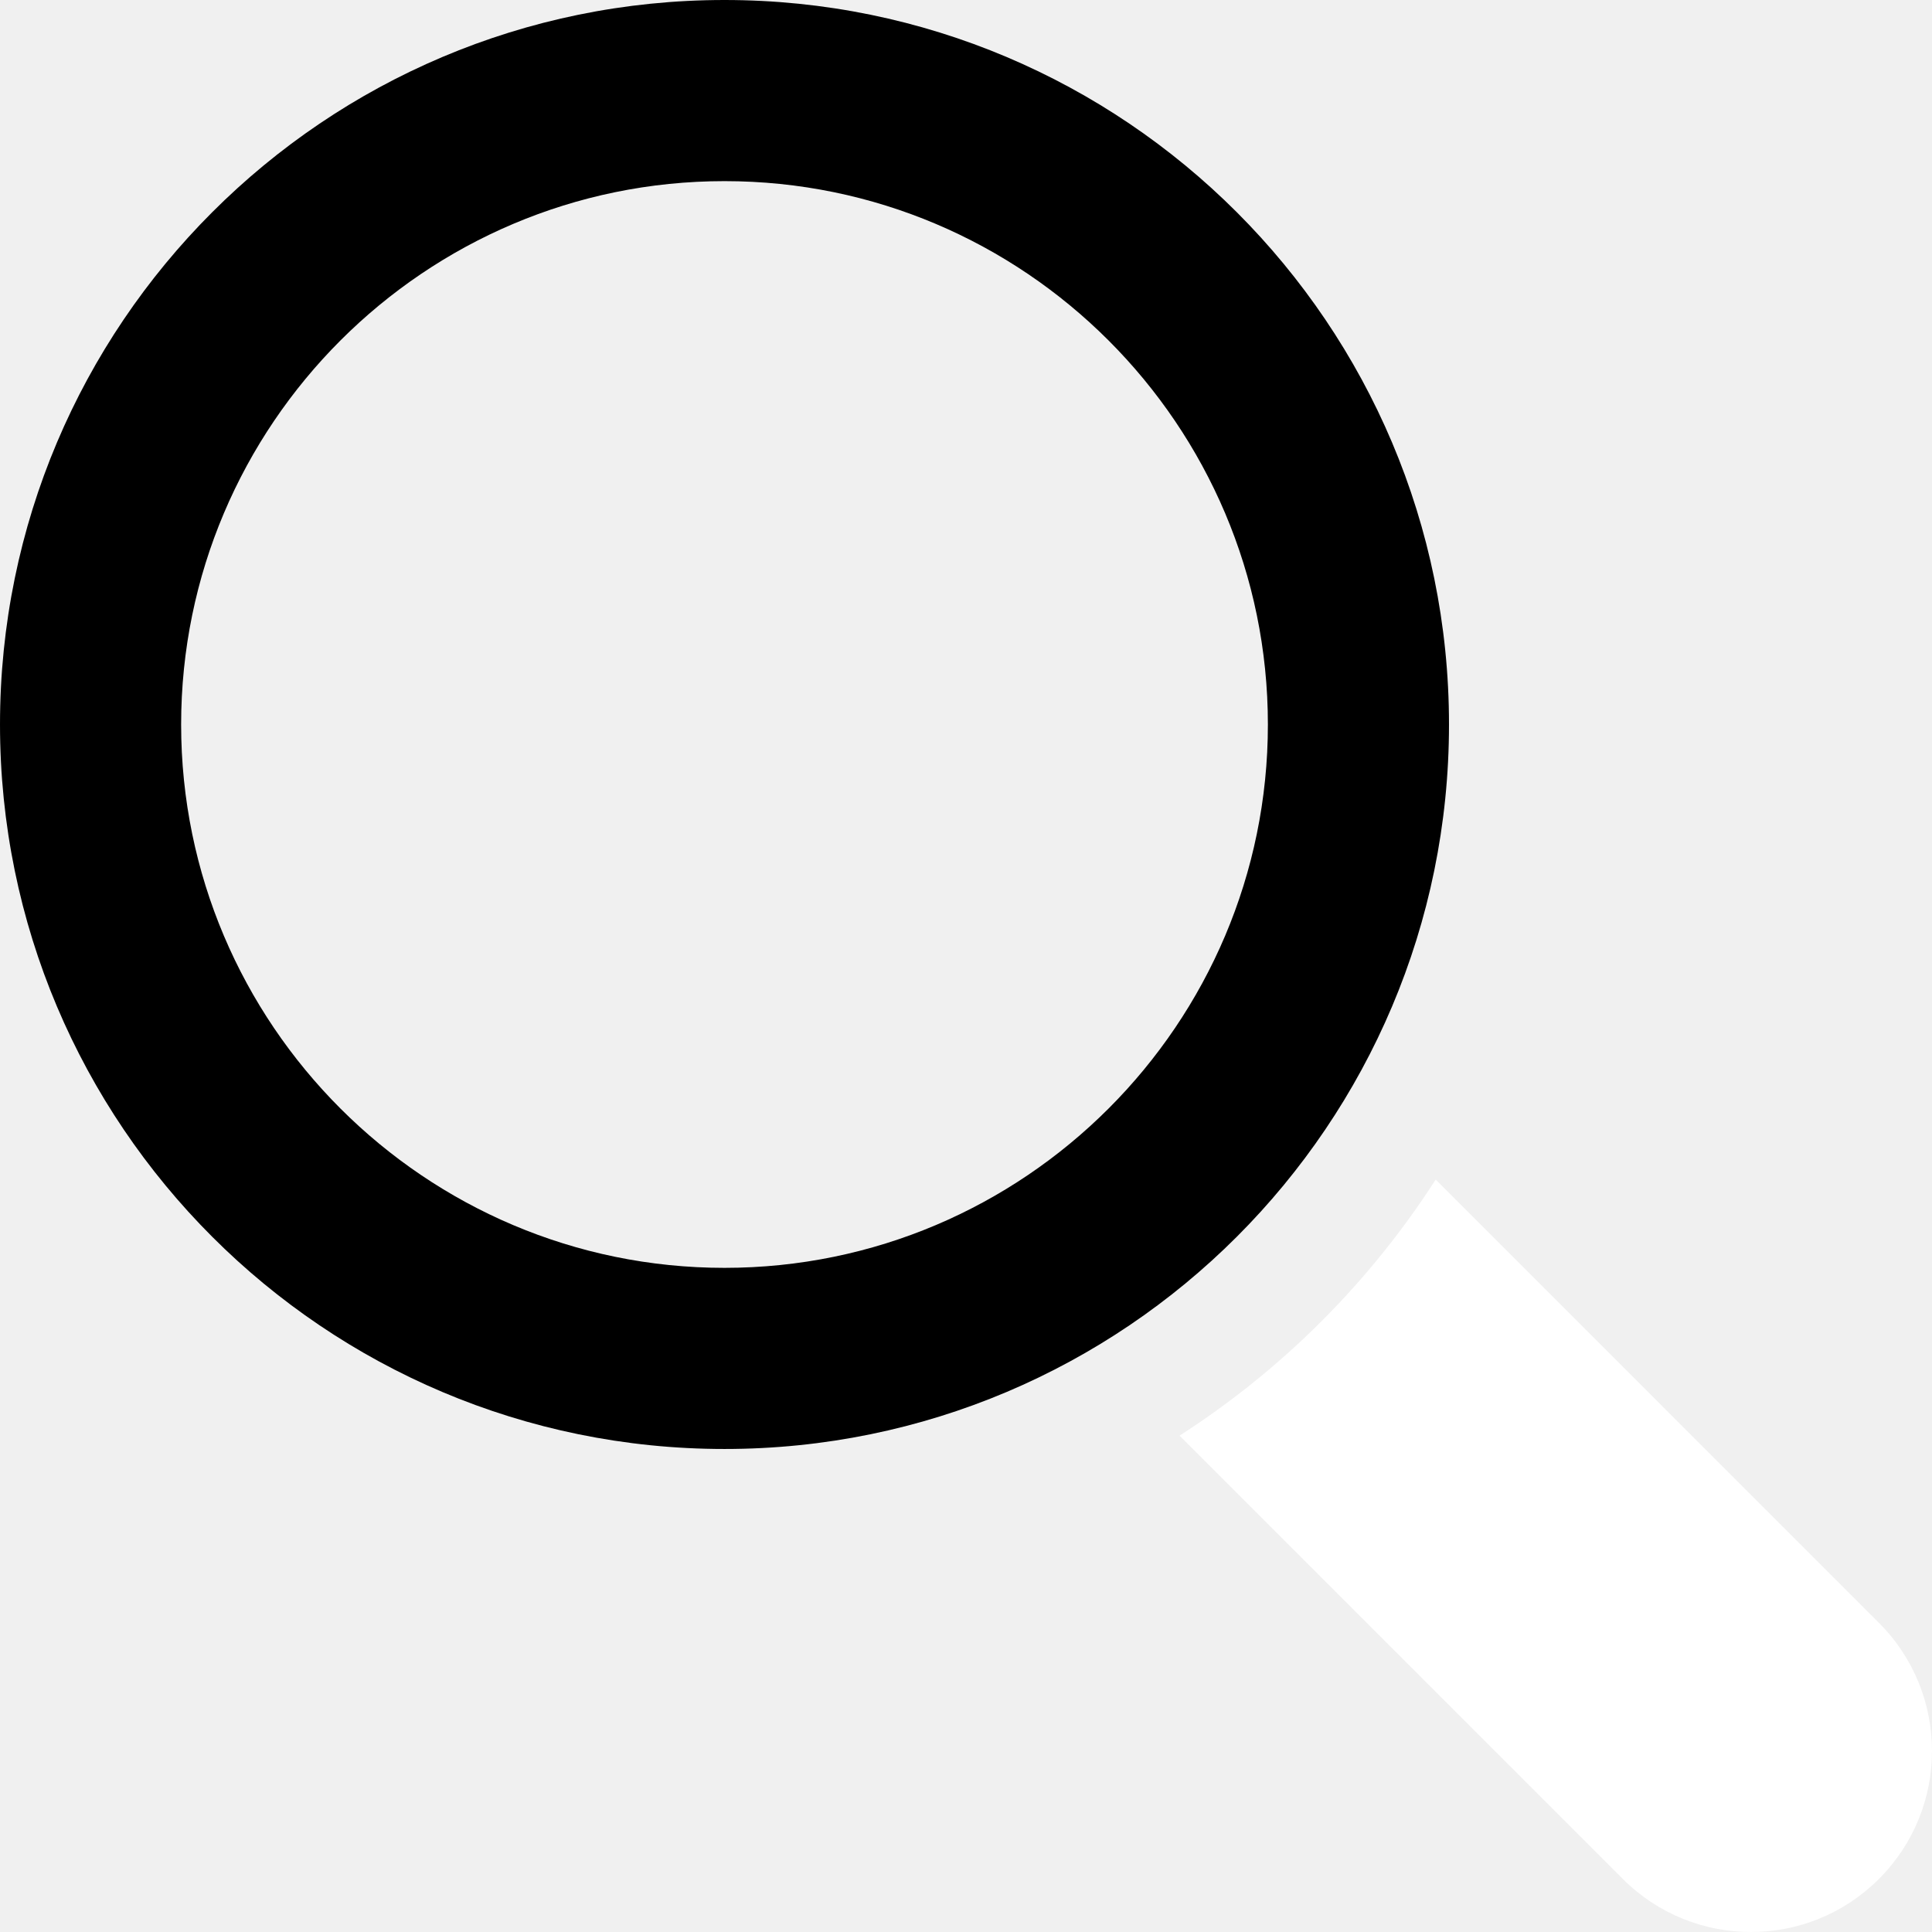
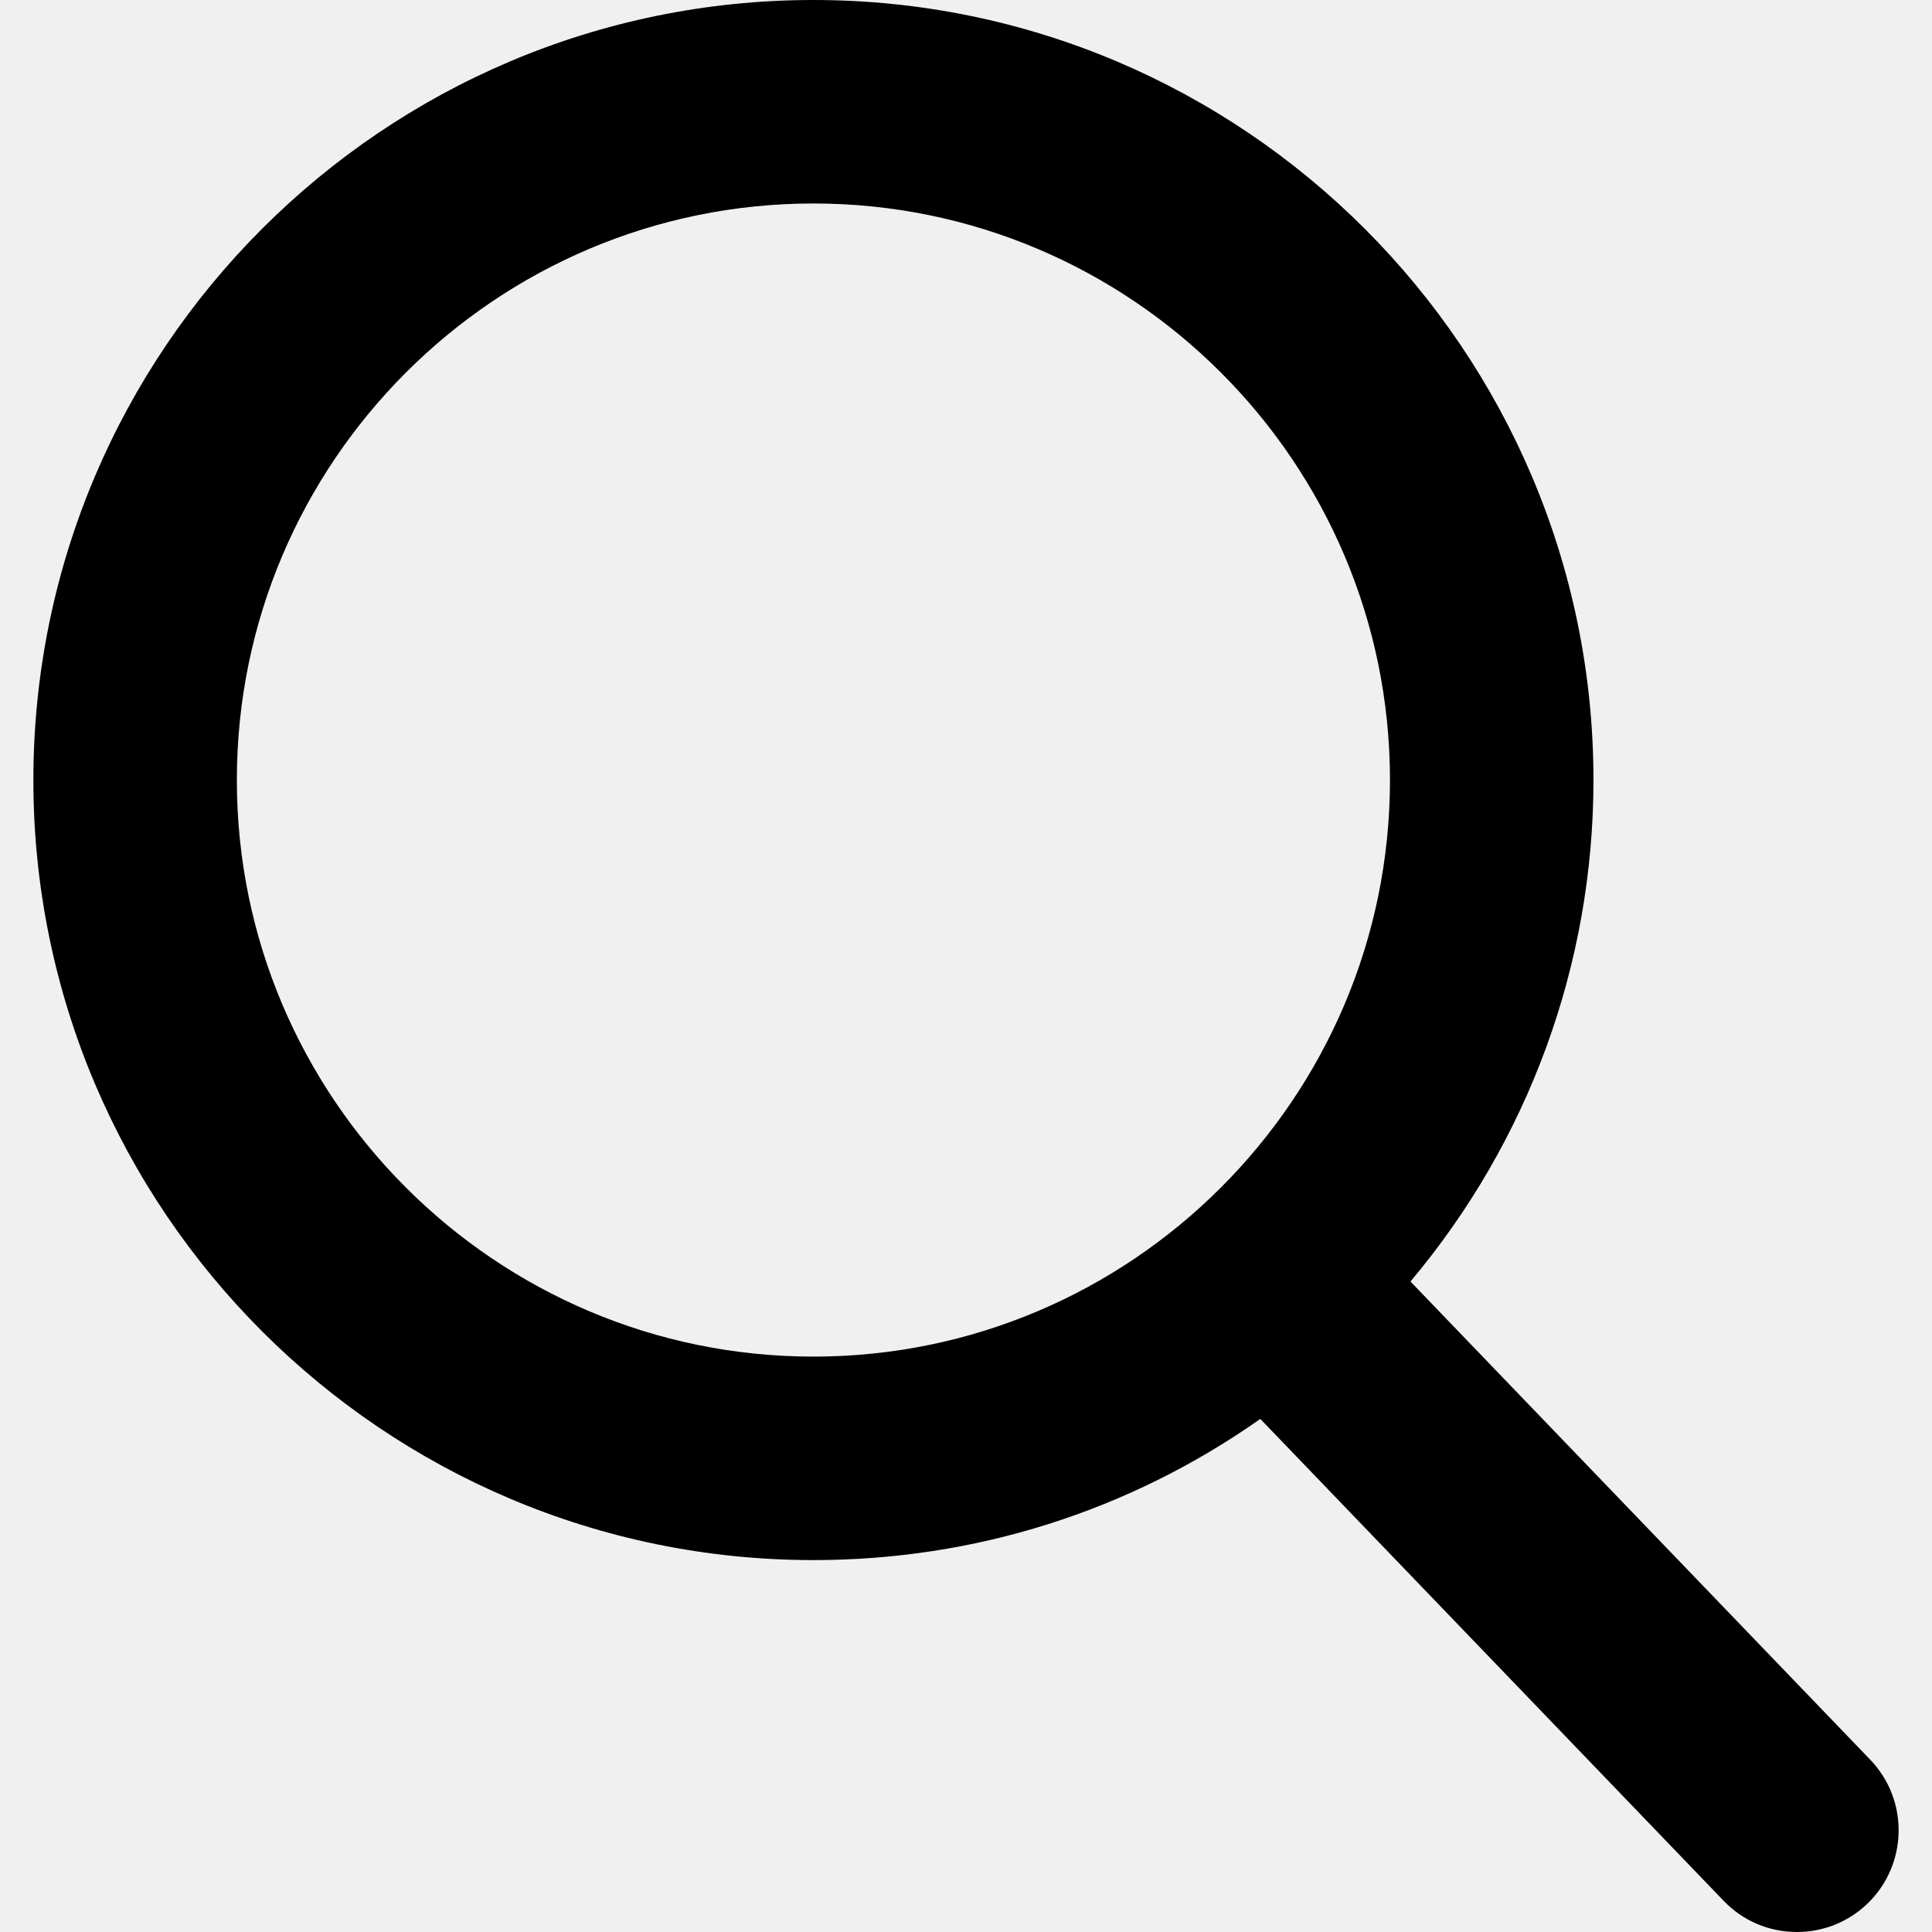
- <svg xmlns="http://www.w3.org/2000/svg" version="1.1" x="0px" y="0px" width="512px" height="512px" viewBox="0 0 485.213 485.213" style="enable-background:new 0 0 485.213 485.213;" xml:space="preserve">
-   <g>
-     <path d="M363.909,181.955C363.909,81.473,282.44,0,181.956,0C81.474,0,0.001,81.473,0.001,181.955s81.473,181.951,181.955,181.951 C282.44,363.906,363.909,282.437,363.909,181.955z M181.956,318.416c-75.252,0-136.465-61.208-136.465-136.46 c0-75.252,61.213-136.465,136.465-136.465c75.25,0,136.468,61.213,136.468,136.465 C318.424,257.208,257.206,318.416,181.956,318.416z" />
-     <path d="M471.882,407.567L360.567,296.243c-16.586,25.795-38.536,47.734-64.331,64.321l111.324,111.324 c17.772,17.768,46.587,17.768,64.321,0C489.654,454.149,489.654,425.334,471.882,407.567z" fill="#FFFFFF" />
-   </g>
+ <svg xmlns="http://www.w3.org/2000/svg" preserveAspectRatio="xMidYMid" x="0px" y="0px" width="512px" height="512px" viewBox="0 0 56.966 56.966">
+   <path fill-rule="evenodd" d="M55.146,51.887L41.588,37.786c3.486-4.144,5.396-9.358,5.396-14.786c0-12.682-10.318-23-23-23s-23,10.318-23,23  s10.318,23,23,23c4.761,0,9.298-1.436,13.177-4.162l13.661,14.208c0.571,0.593,1.339,0.92,2.162,0.92  c0.779,0,1.518-0.297,2.079-0.837C56.255,54.982,56.293,53.08,55.146,51.887z M23.984,6c9.374,0,17,7.626,17,17s-7.626,17-17,17  s-17-7.626-17-17S14.61,6,23.984,6z" />
</svg>
